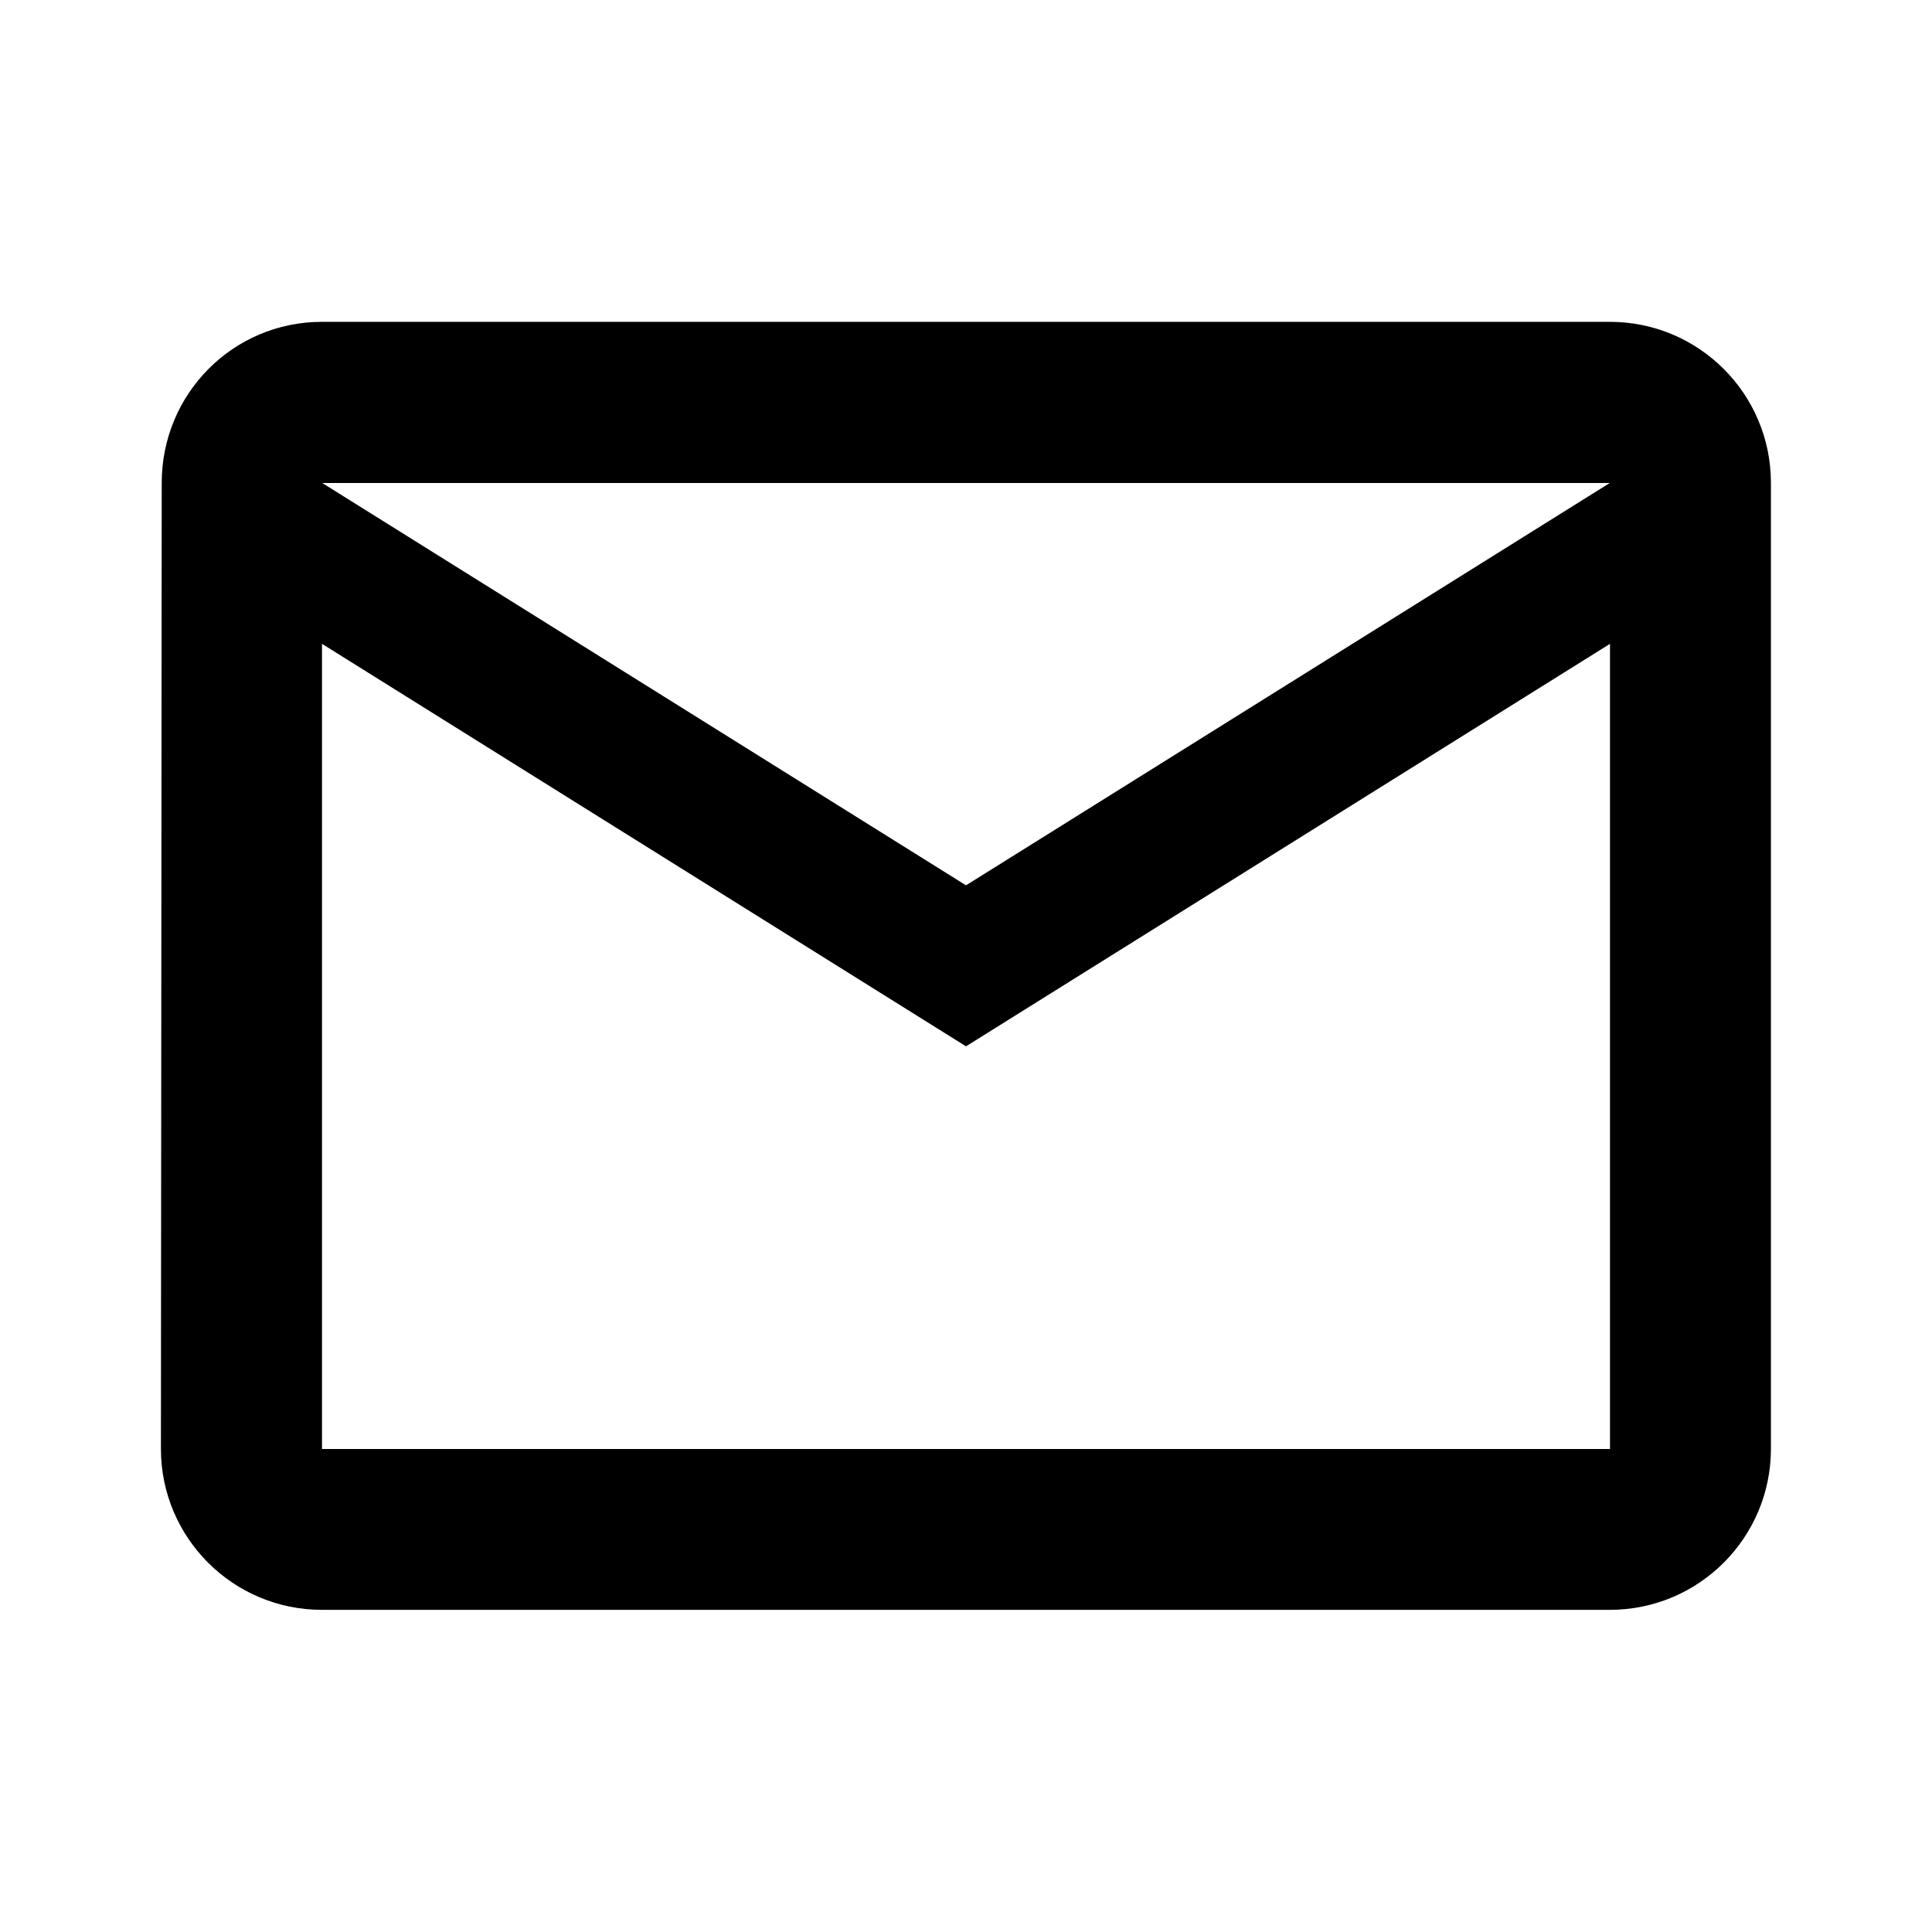
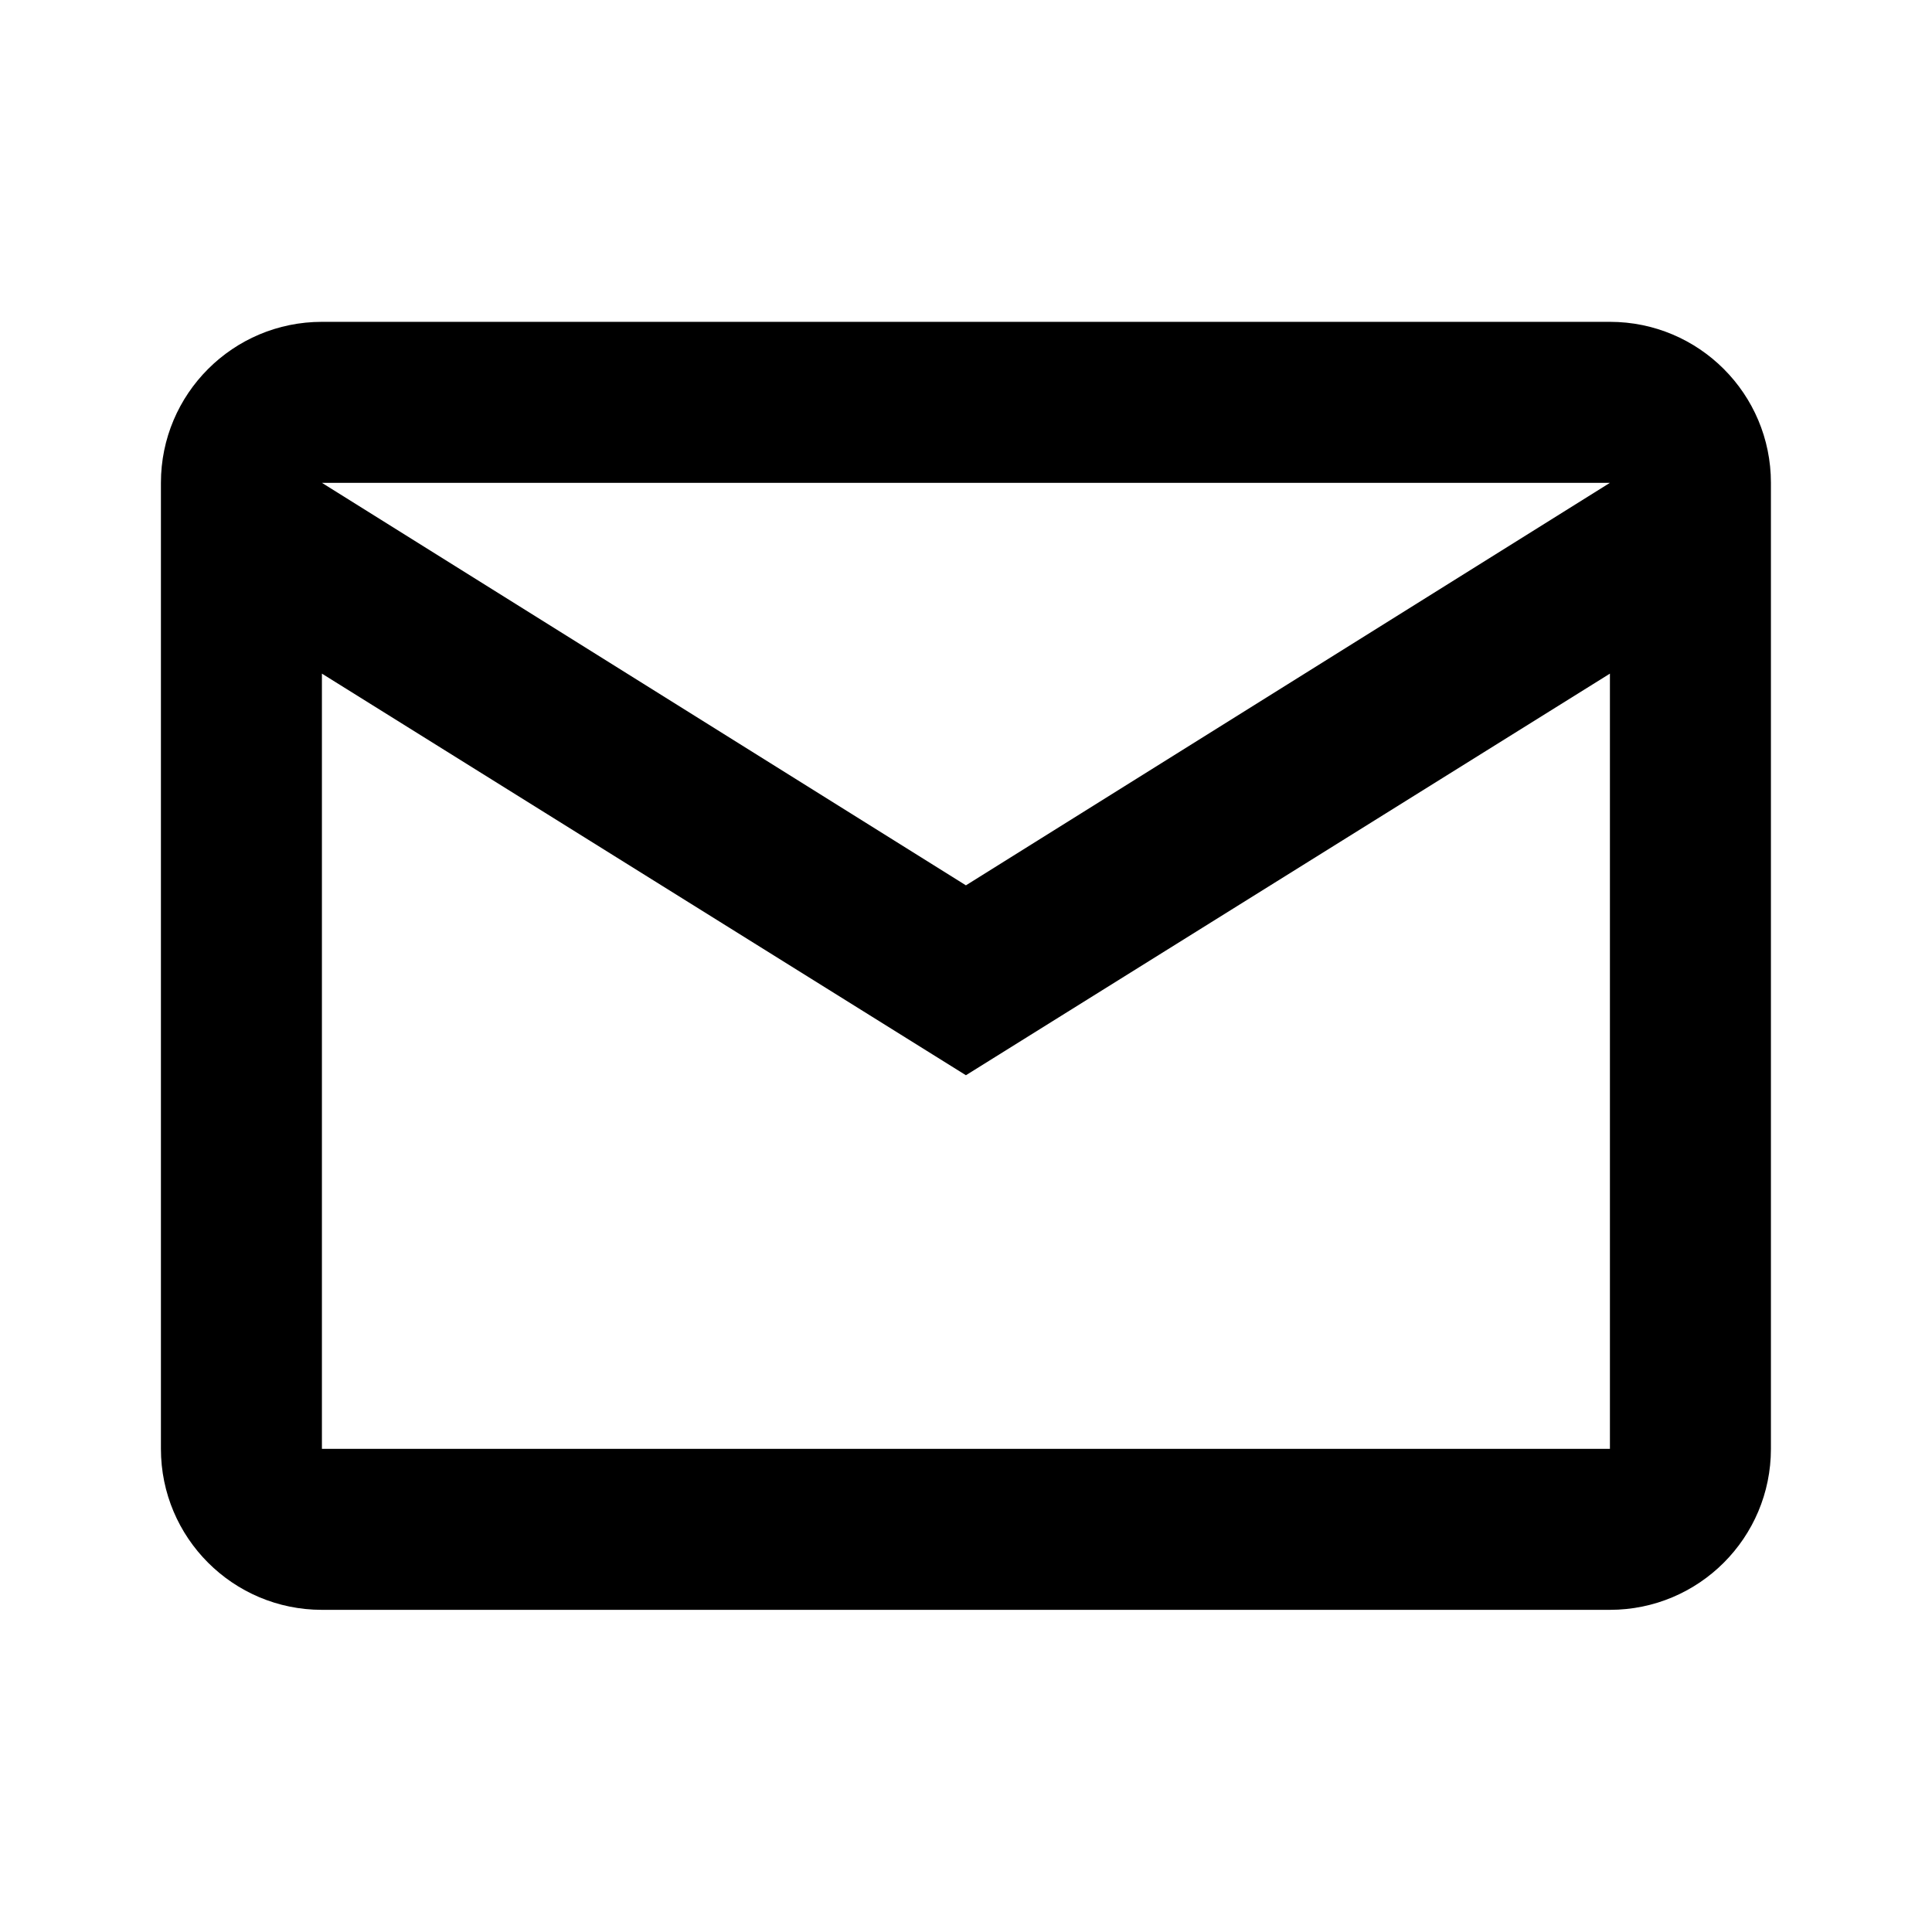
<svg xmlns="http://www.w3.org/2000/svg" version="1.1" baseProfile="full" width="24" height="24" viewBox="0 0 24.00 24.00" enable-background="new 0 0 24.00 24.00" xml:space="preserve">
-   <path fill="#000000" fill-opacity="1" stroke-width="0.2" stroke-linejoin="round" d="M 20,7.998L 12,12.998L 4,7.998L 4,18L 20,18L 20,7.998 Z M 12,10.998L 19.997,6L 4.003,6L 12,10.998 Z M 19.999,3.998C 21.103,3.998 21.999,4.893 21.999,5.998L 21.999,17.998C 21.999,19.102 21.103,19.998 19.999,19.998L 3.999,19.998C 2.894,19.998 1.999,19.102 1.999,17.998L 2.009,5.998C 2.009,4.893 2.894,3.998 3.999,3.998L 19.999,3.998 Z " />
+   <path fill="#000000" fill-opacity="1" stroke-width="1.333" stroke-linejoin="miter" d="M 3.999,3.998L 19.999,3.998C 21.104,3.998 21.999,4.893 21.999,5.998L 21.999,17.998C 21.999,19.103 21.104,19.998 19.999,19.998L 3.999,19.998C 2.895,19.998 1.999,19.103 1.999,17.998L 1.999,5.998C 1.999,4.893 2.895,3.998 3.999,3.998 Z M 11.999,10.998L 19.999,5.998L 3.999,5.998L 11.999,10.998 Z M 3.999,17.998L 19.999,17.998L 19.999,8.368L 11.999,13.357L 3.999,8.368L 3.999,17.998 Z " />
</svg>
